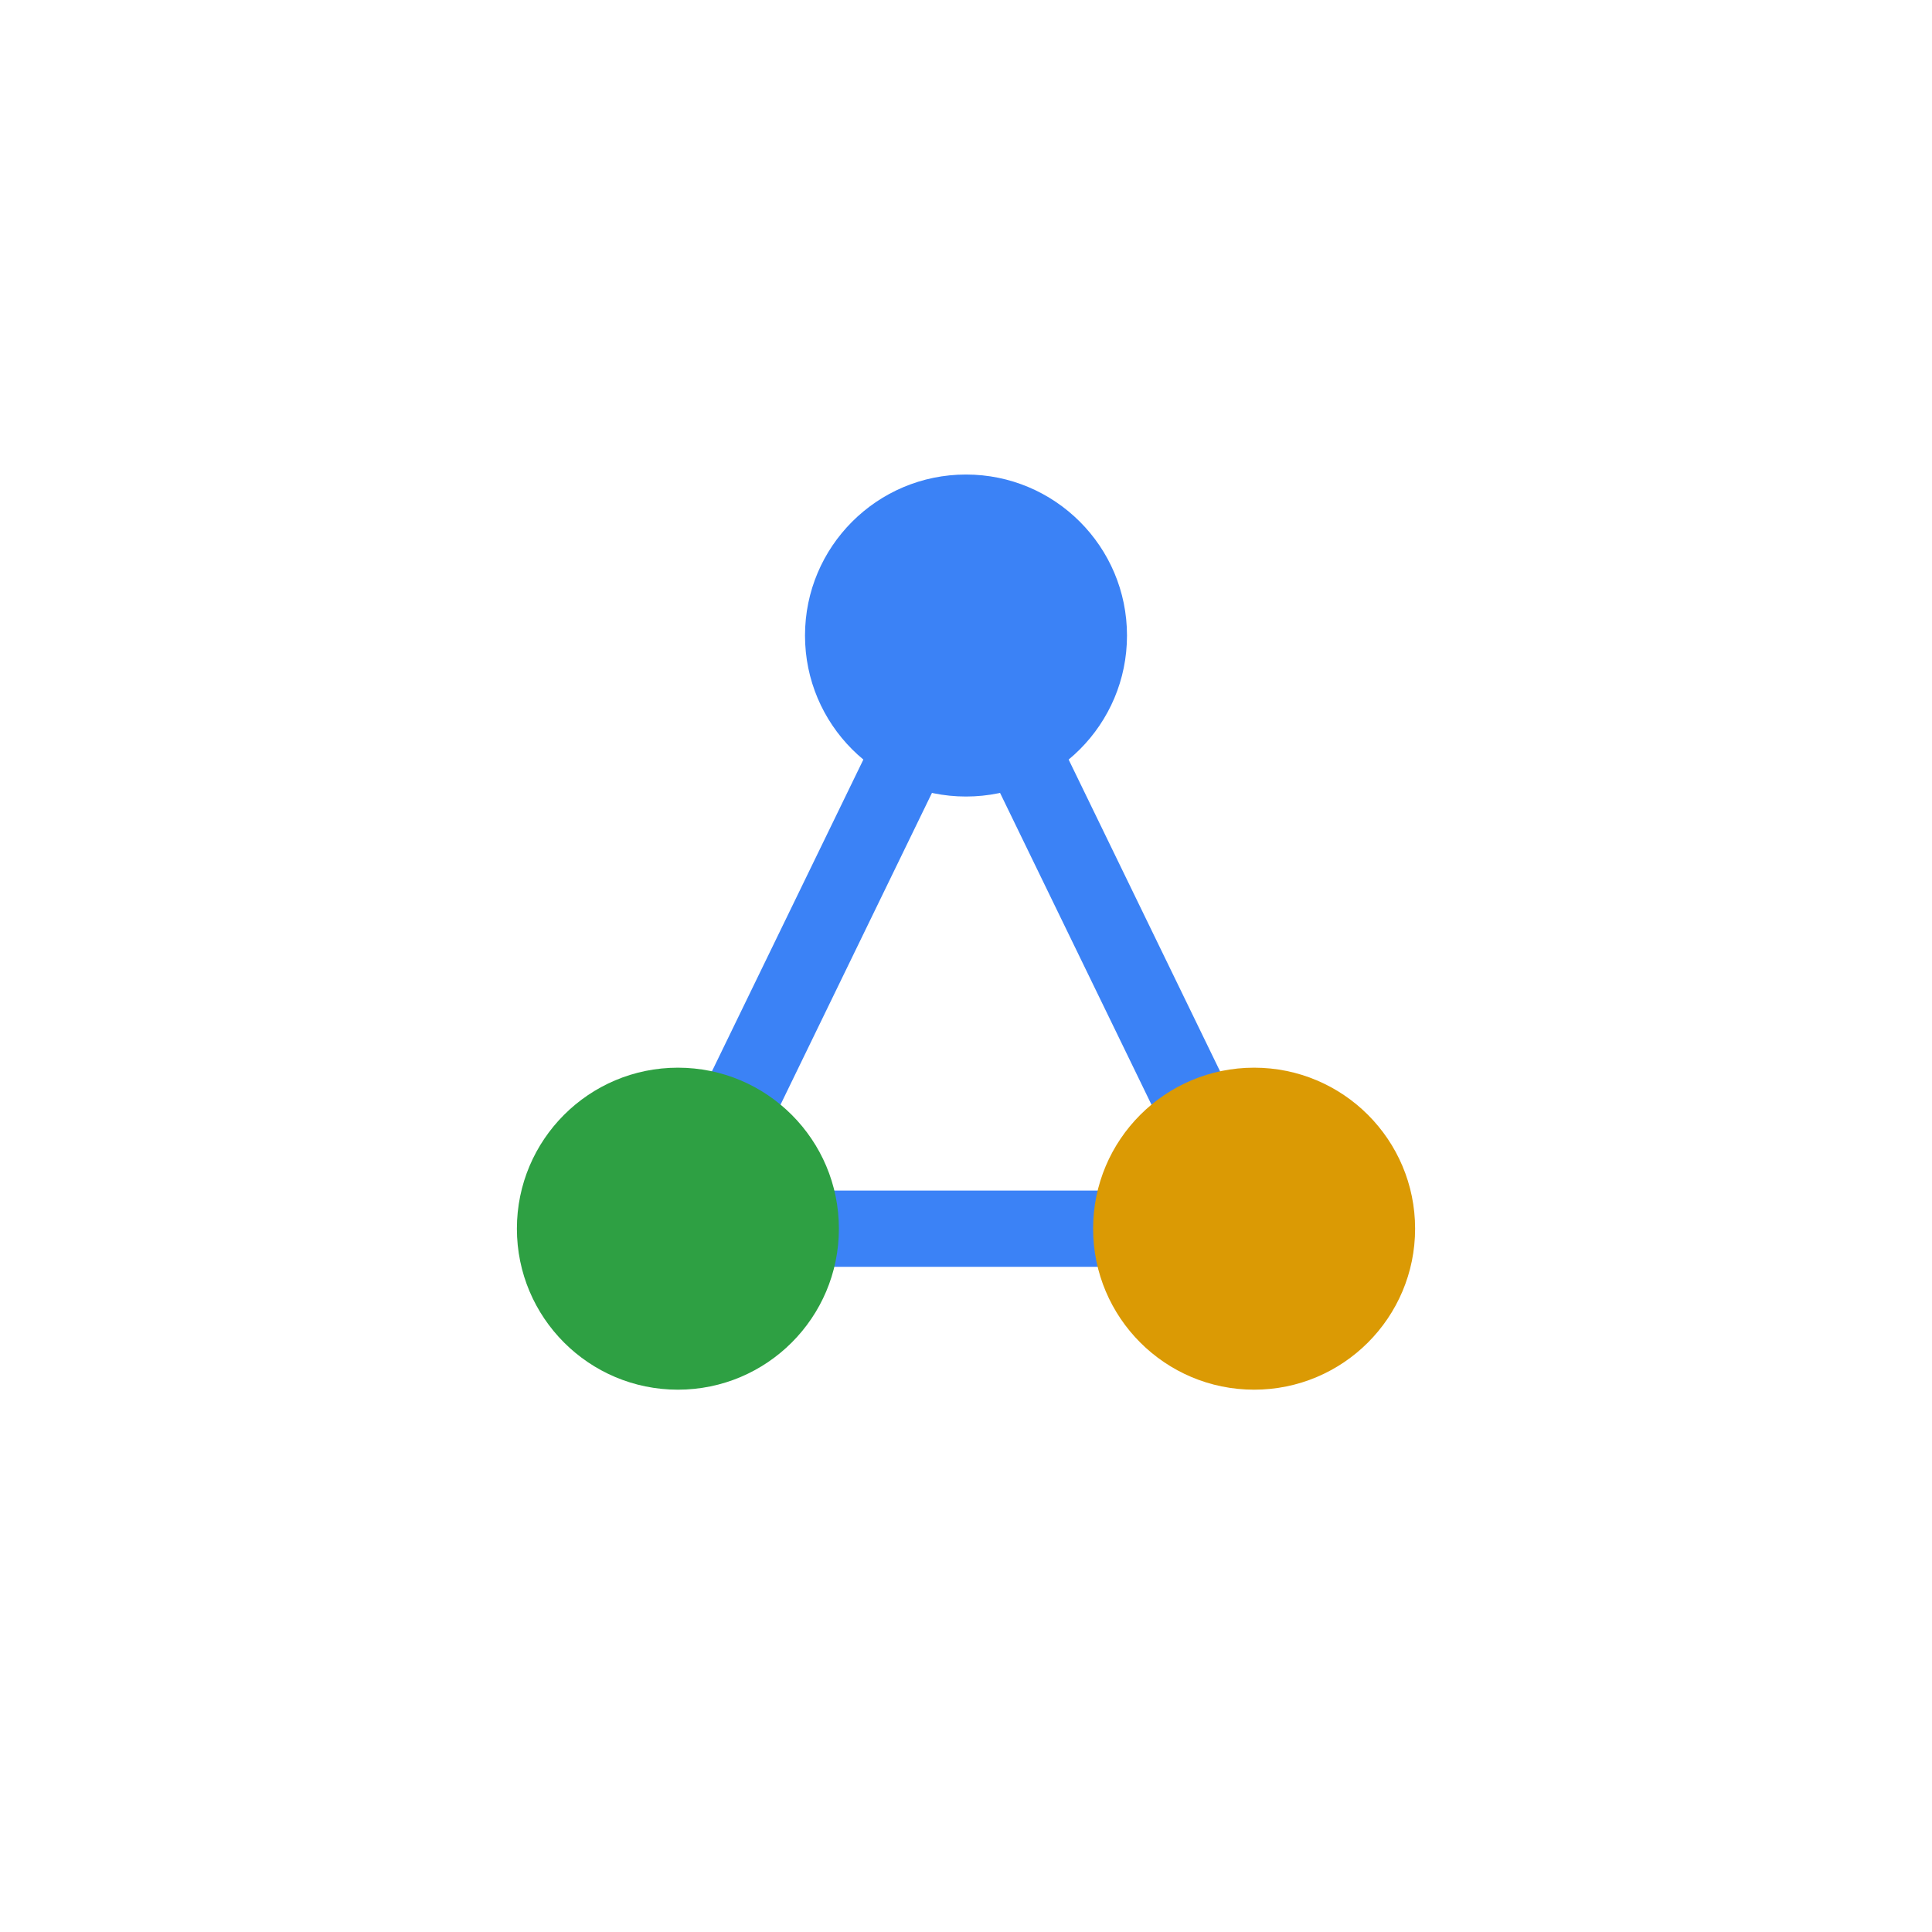
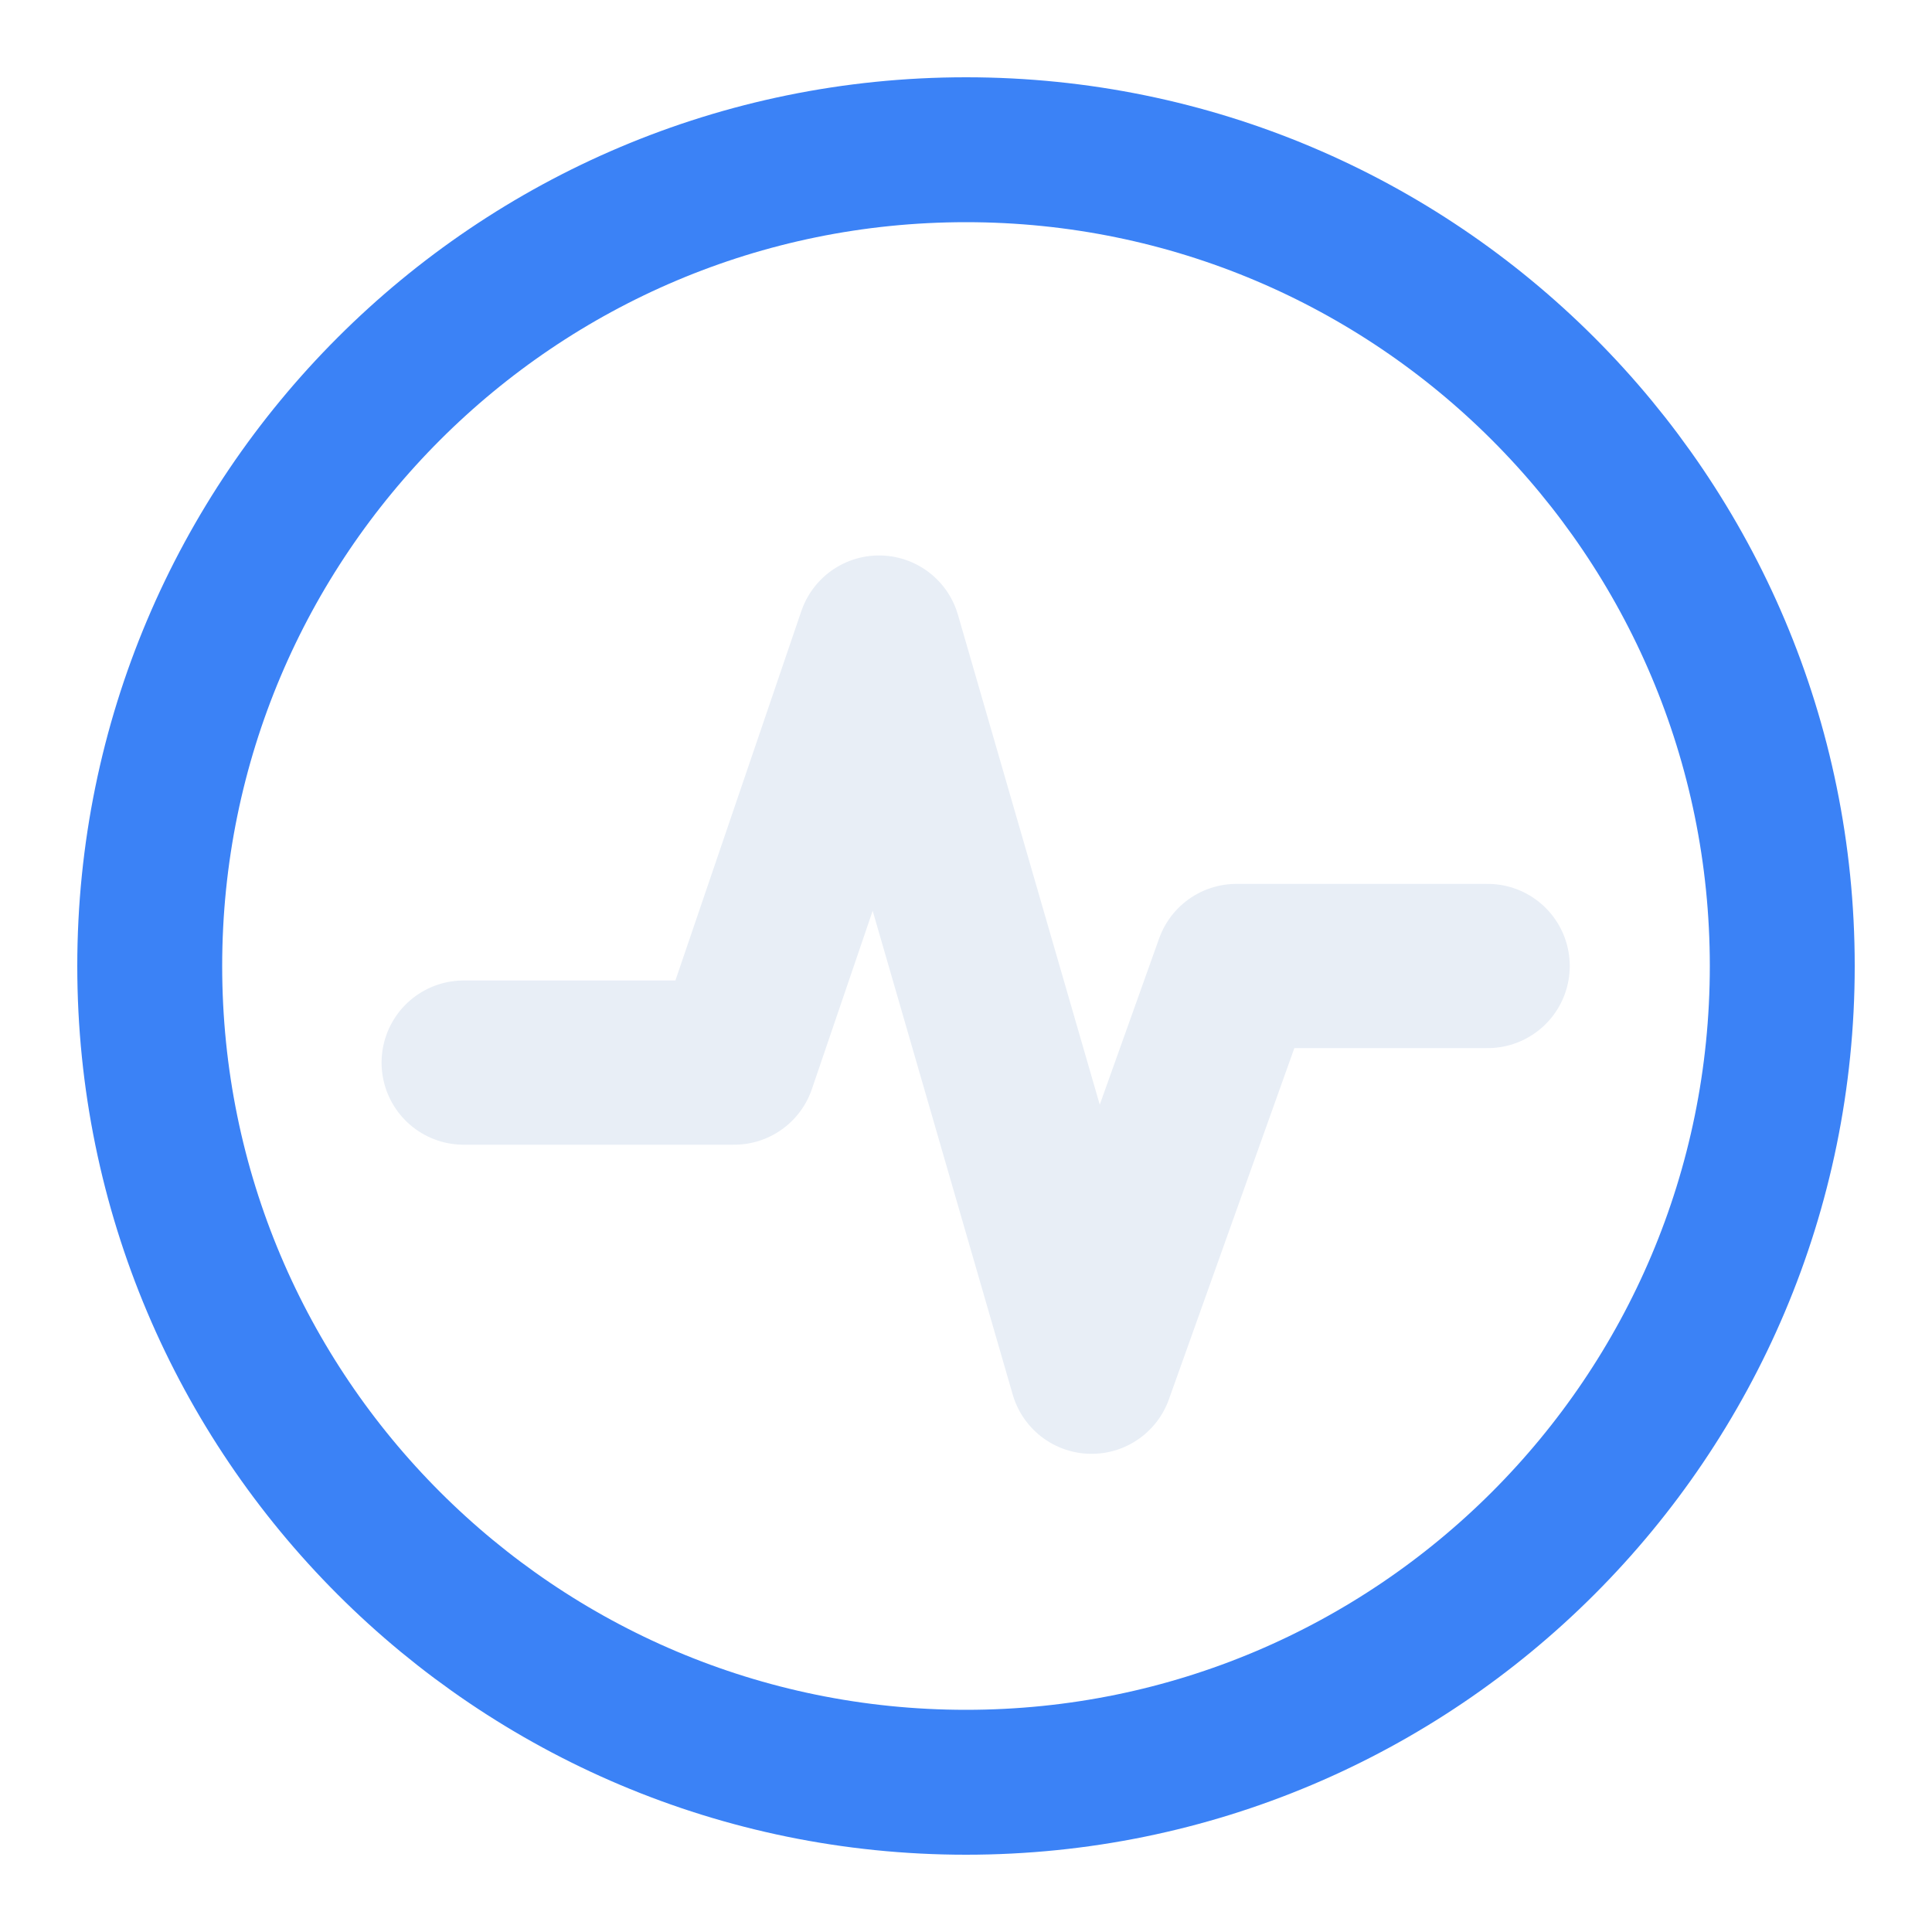
- <svg xmlns="http://www.w3.org/2000/svg" width="456" height="456" viewBox="0 0 456 456" version="1.1">
-   <g stroke="#3B82F6" stroke-width="18" stroke-linecap="round">
-     <line x1="228" y1="150" x2="160" y2="290" />
-     <line x1="228" y1="150" x2="296" y2="290" />
-     <line x1="160" y1="290" x2="296" y2="290" />
-   </g>
-   <circle cx="228" cy="150" r="38" fill="#3B82F6" />
-   <circle cx="160" cy="290" r="38" fill="#2EA043" />
-   <circle cx="296" cy="290" r="38" fill="#DB9A04" />
+ <svg xmlns="http://www.w3.org/2000/svg" width="456" height="456" viewBox="0 0 100 100">
+   <circle cx="50" cy="50" r="42.25" fill="none" stroke="#3B82F6" stroke-width="7.5" />
+   <polyline points="24,55 38,55 45.5,33 56.5,71 64,50 77,50" fill="none" stroke="#E8EEF6" stroke-width="8.5" stroke-linecap="round" stroke-linejoin="round" />
</svg>
